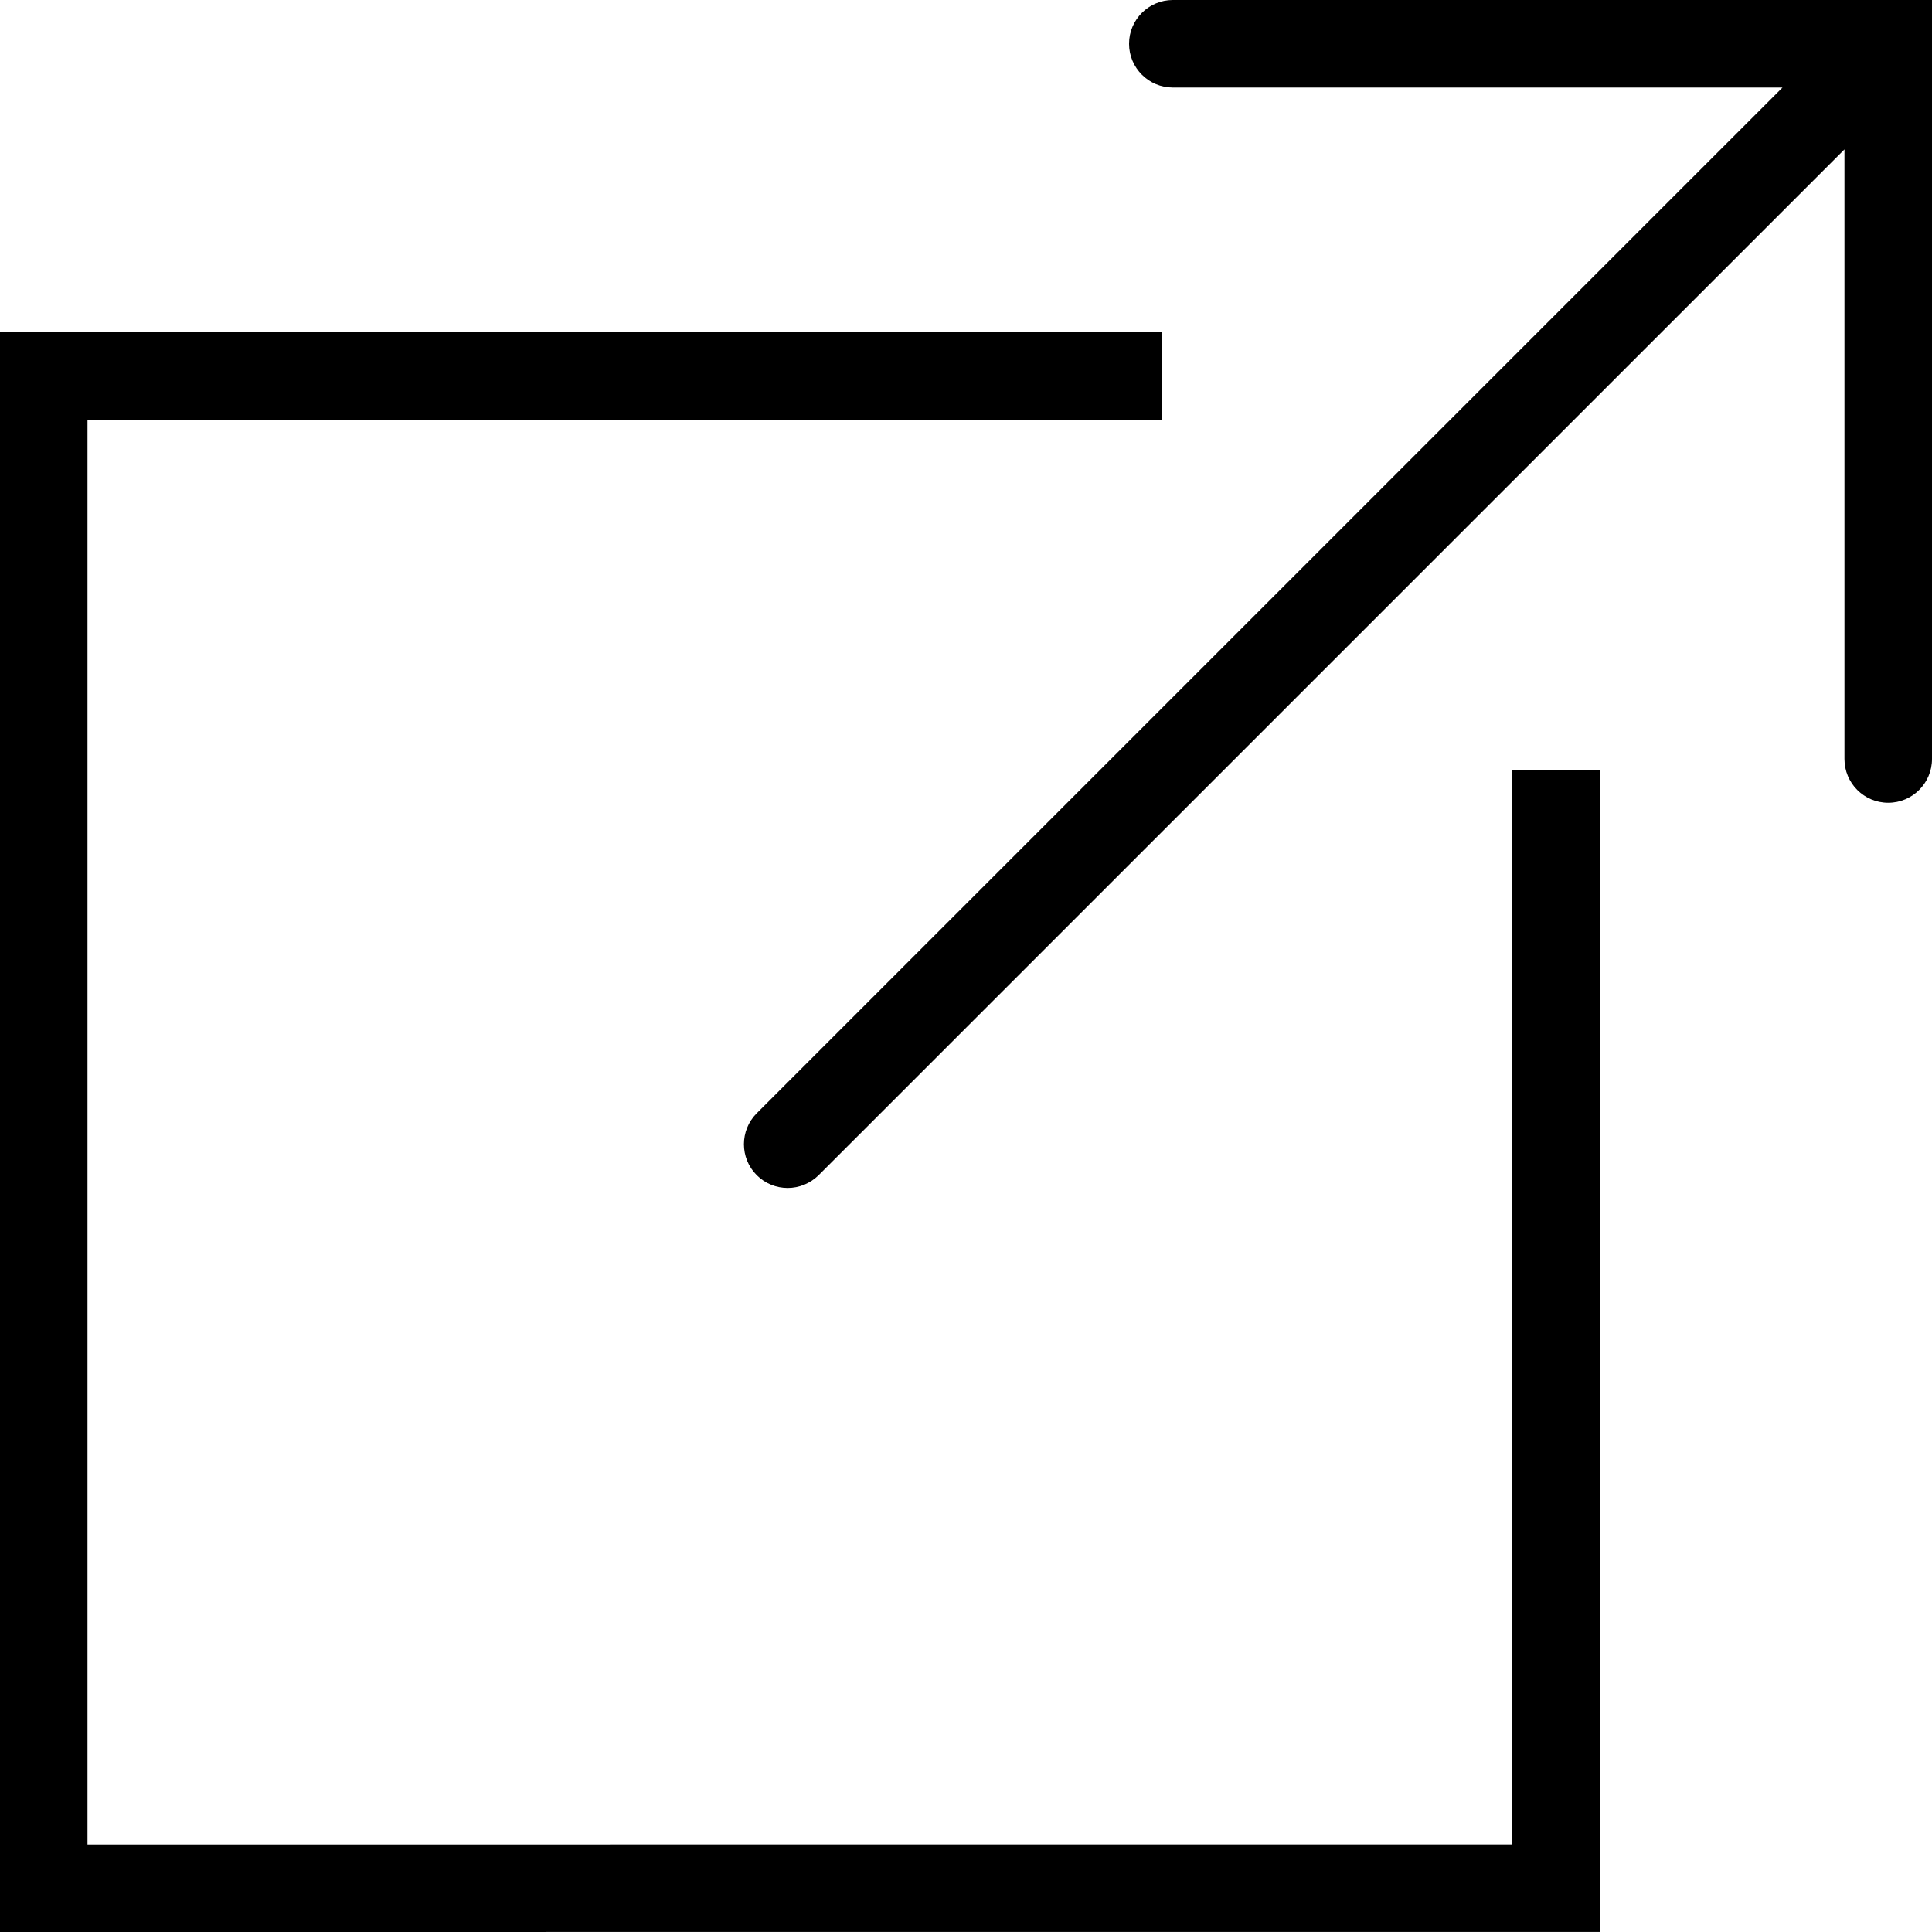
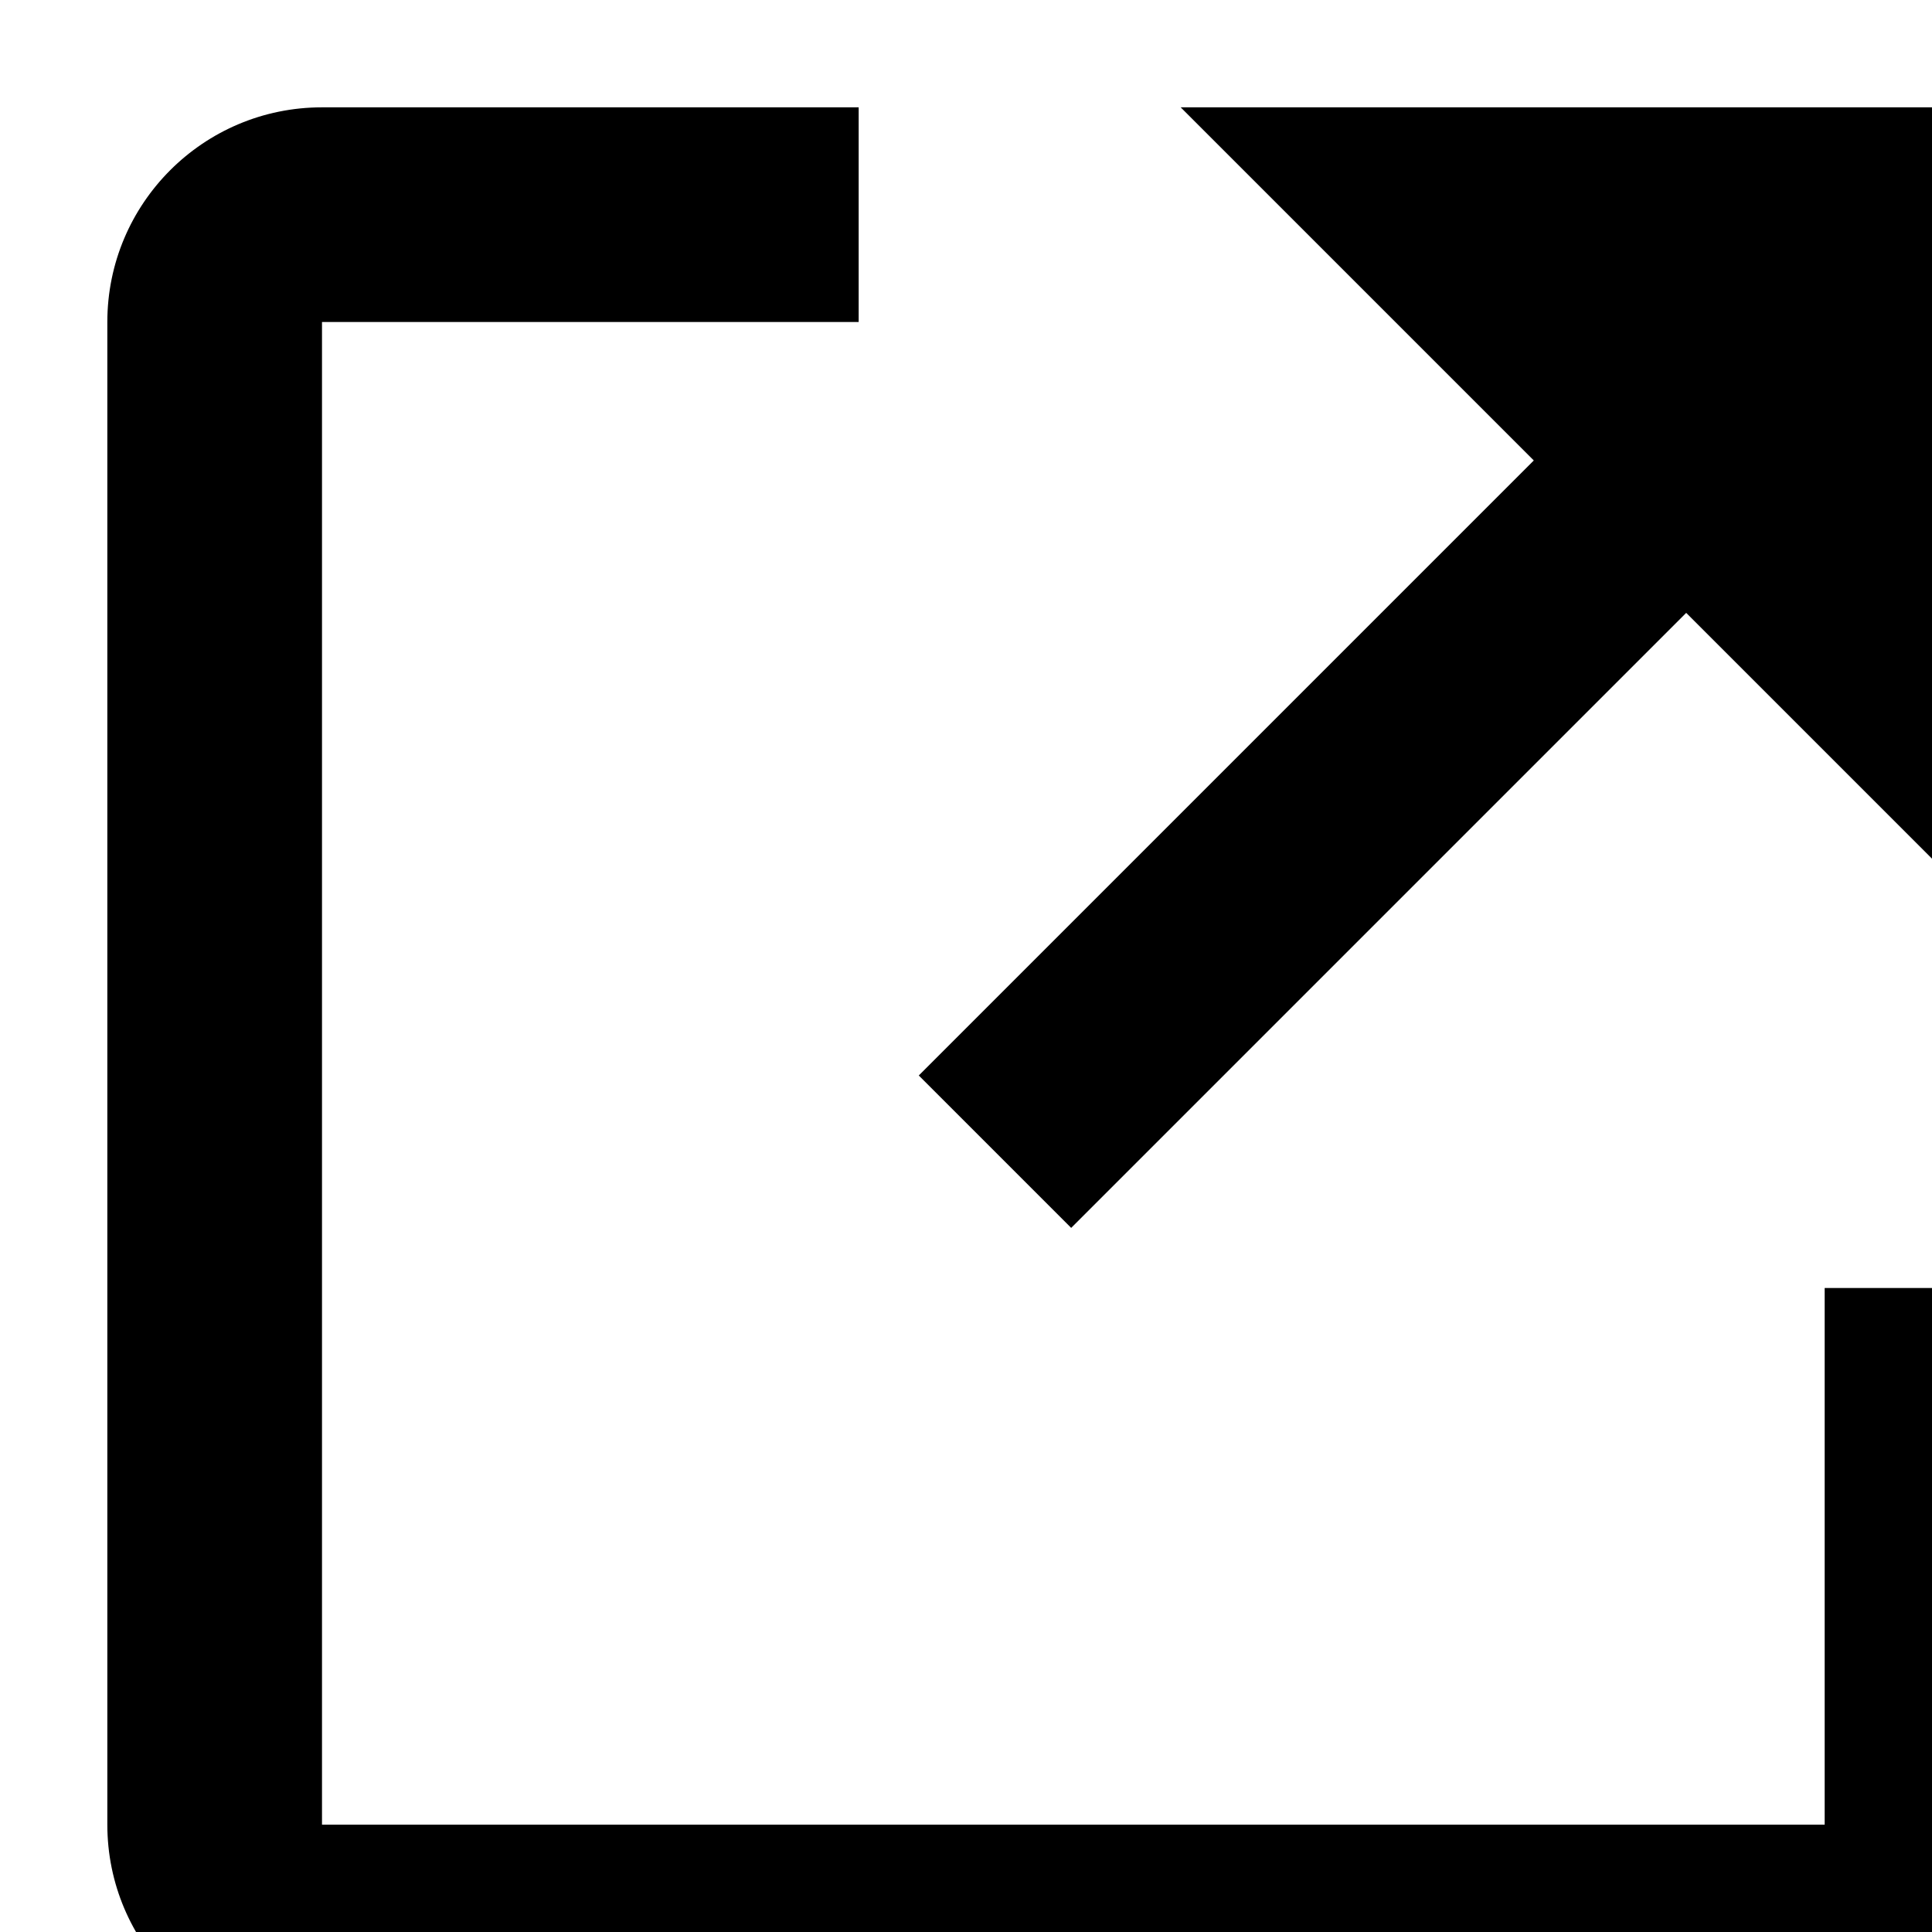
- <svg xmlns="http://www.w3.org/2000/svg" version="1.1" id="Capa_1" x="0px" y="0px" viewBox="0 0 51.561 51.561" style="enable-background:new 0 0 51.561 51.561;" xml:space="preserve">
-   <g>
-     <g>
-       <path d="M31.3,0c-0.643,0-1.168,0.523-1.168,1.168s0.525,1.168,1.168,1.168h16.271L20.195,29.711 c-0.455,0.456-0.455,1.197,0,1.651c0.229,0.23,0.528,0.342,0.827,0.342s0.598-0.116,0.827-0.342L49.225,3.987v16.269 c0,0.646,0.522,1.168,1.168,1.168c0.644,0,1.168-0.522,1.168-1.168V0H31.3z" />
-       <polygon points="40.361,49.223 2.335,49.225 2.335,11.2 31.004,11.2 31.004,8.864 0,8.864 0,51.561 42.697,51.559 42.697,20.555 40.361,20.555 " />
-     </g>
-   </g>
+ <svg xmlns="http://www.w3.org/2000/svg">
+   <path d="M17 17H3V3h5V1H3a2 2 0 0 0-2 2v14a2 2 0 0 0 2 2h14a2 2 0 0 0 2-2v-5h-2z" />
+   <path d="M19 1h-8l3.29 3.29-5.73 5.73 1.42 1.42 5.73-5.73L19 9V1z" />
</svg>
